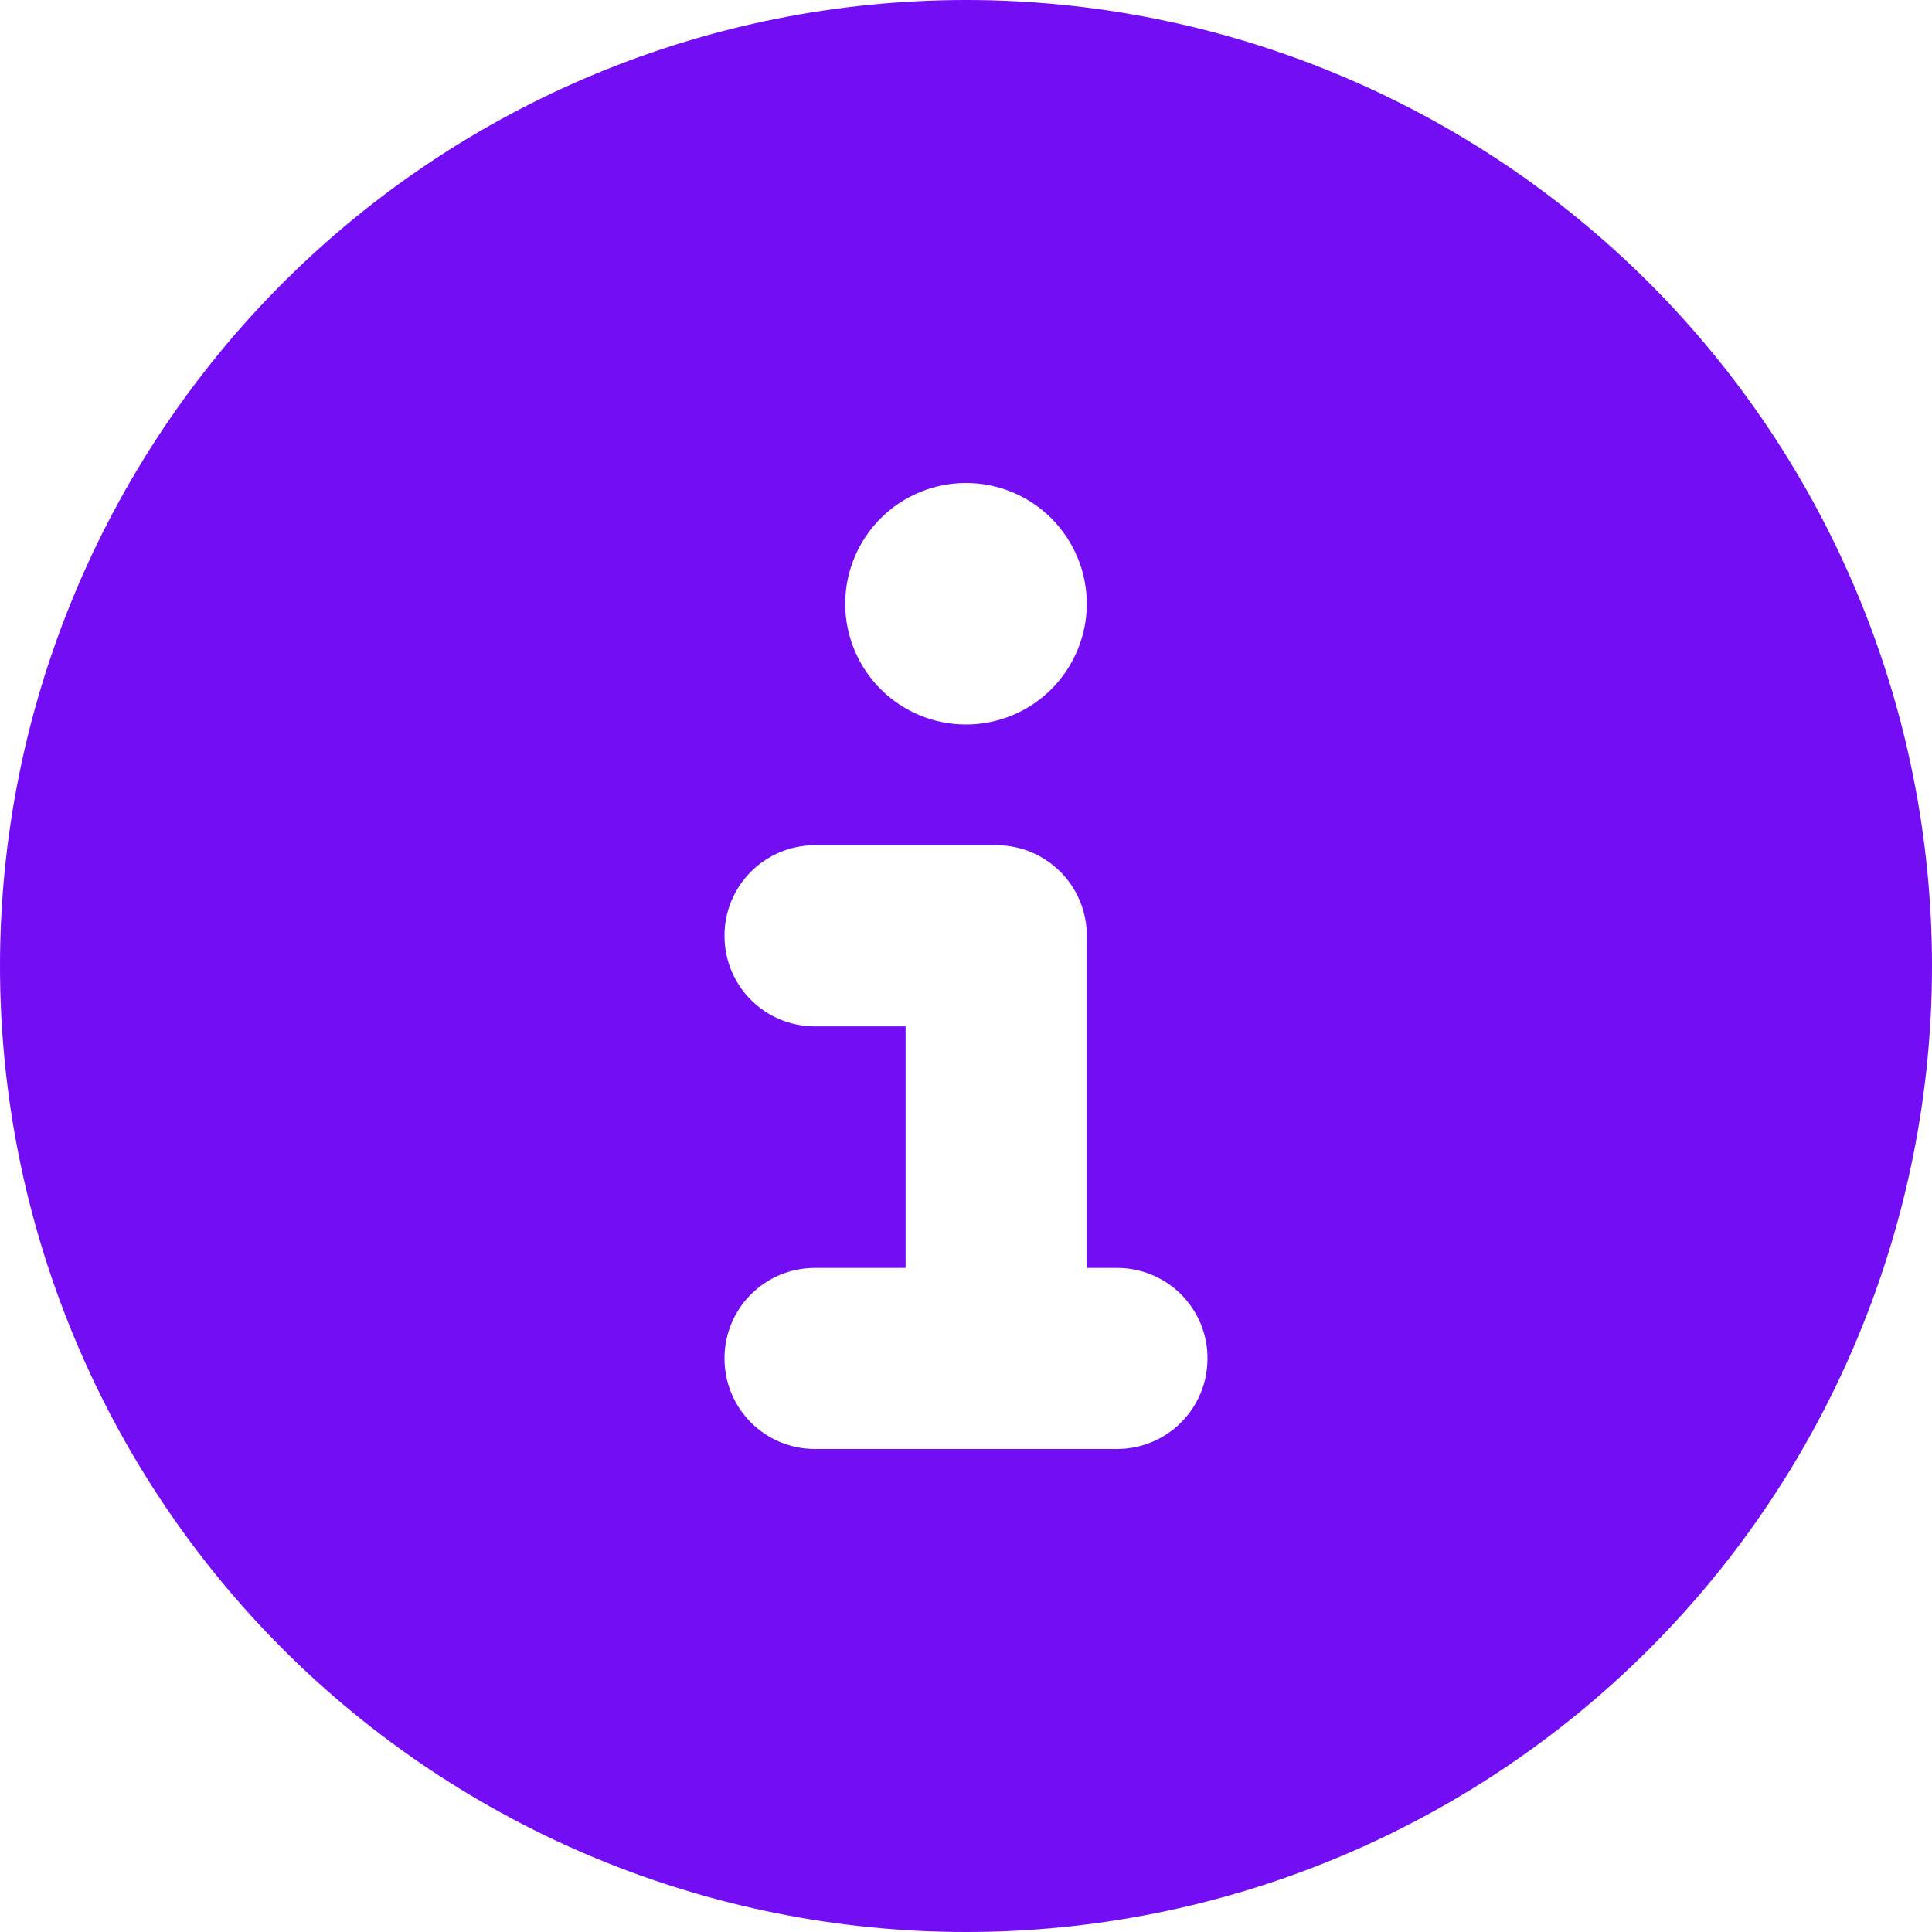
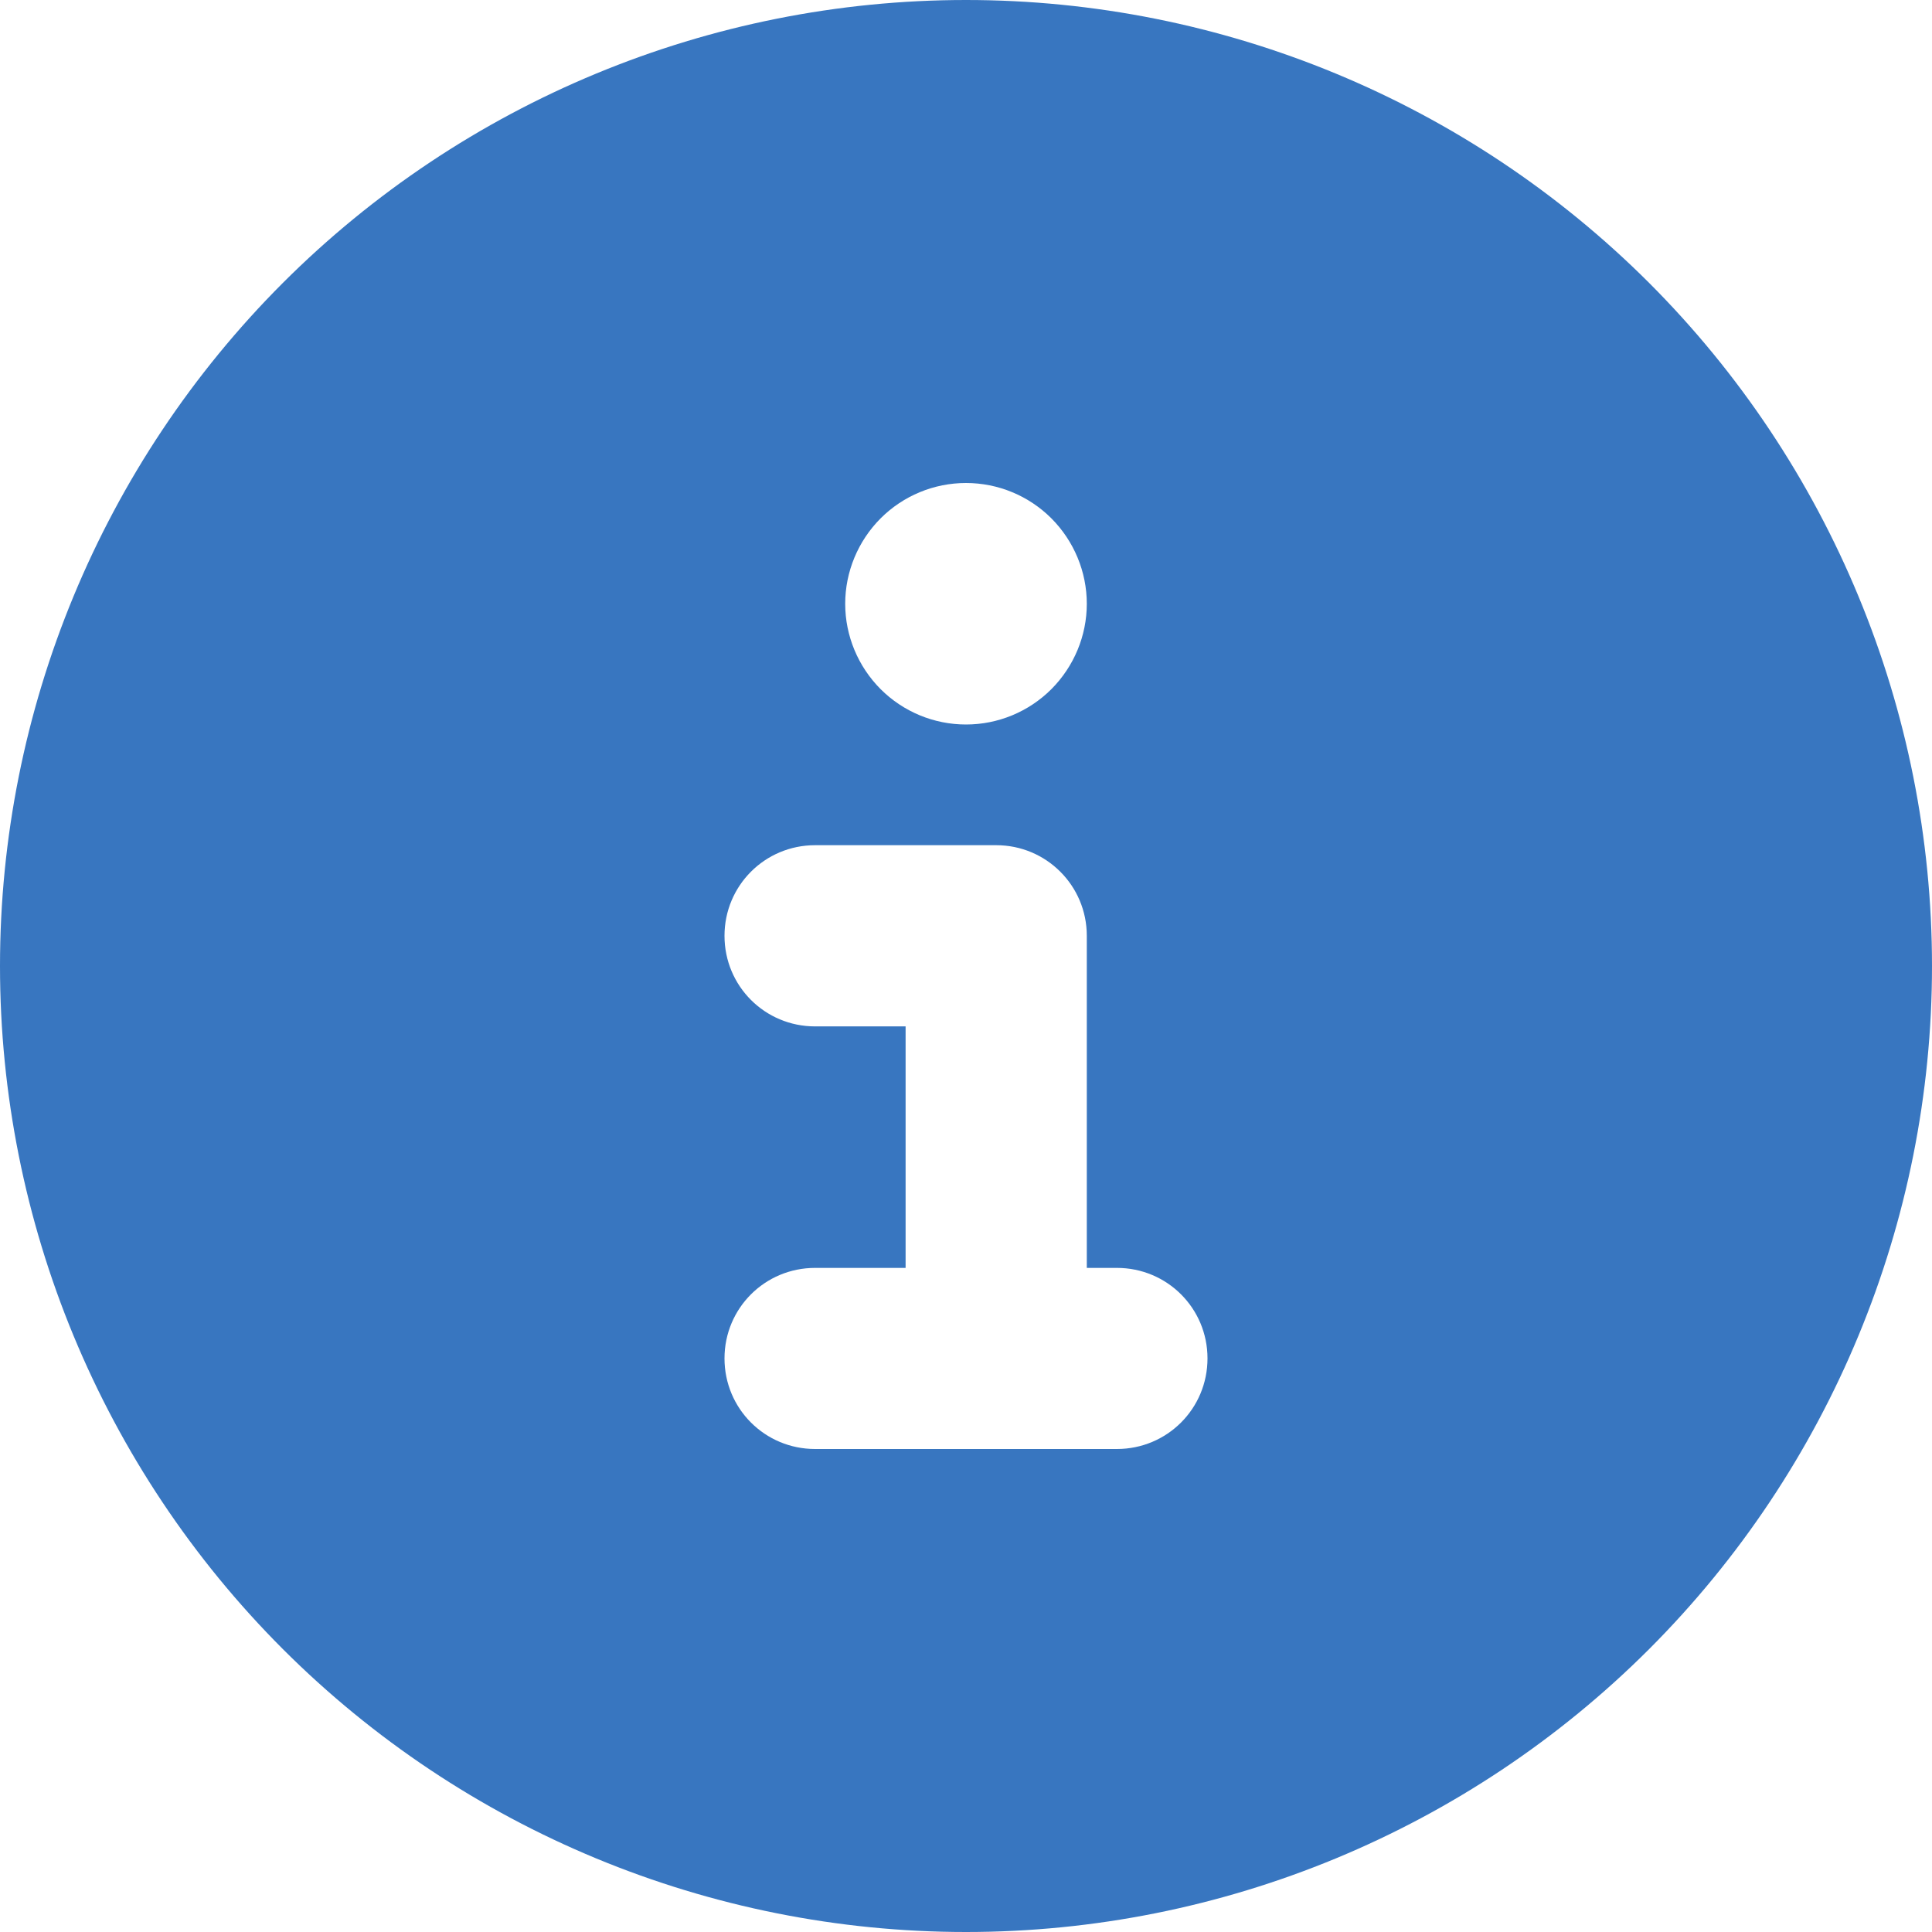
<svg xmlns="http://www.w3.org/2000/svg" width="19" height="19" viewBox="0 0 19 19" fill="none">
-   <path d="M9.5 19C12.02 19 14.436 17.999 16.218 16.218C17.999 14.436 19 12.02 19 9.5C19 6.98 17.999 4.564 16.218 2.782C14.436 1.001 12.02 0 9.5 0C6.98 0 4.564 1.001 2.782 2.782C1.001 4.564 0 6.98 0 9.5C0 12.02 1.001 14.436 2.782 16.218C4.564 17.999 6.98 19 9.5 19ZM8.016 12.469H8.906V10.094H8.016C7.522 10.094 7.125 9.697 7.125 9.203C7.125 8.71 7.522 8.312 8.016 8.312H9.797C10.29 8.312 10.688 8.71 10.688 9.203V12.469H10.984C11.478 12.469 11.875 12.866 11.875 13.359C11.875 13.853 11.478 14.25 10.984 14.25H8.016C7.522 14.25 7.125 13.853 7.125 13.359C7.125 12.866 7.522 12.469 8.016 12.469ZM9.5 4.75C9.815 4.75 10.117 4.875 10.34 5.098C10.562 5.321 10.688 5.623 10.688 5.938C10.688 6.252 10.562 6.554 10.34 6.777C10.117 7 9.815 7.125 9.5 7.125C9.185 7.125 8.883 7 8.66 6.777C8.438 6.554 8.312 6.252 8.312 5.938C8.312 5.623 8.438 5.321 8.66 5.098C8.883 4.875 9.185 4.75 9.5 4.75Z" fill="#730EF4" />
+   <path d="M9.5 19C12.02 19 14.436 17.999 16.218 16.218C17.999 14.436 19 12.02 19 9.5C19 6.98 17.999 4.564 16.218 2.782C14.436 1.001 12.02 0 9.5 0C6.98 0 4.564 1.001 2.782 2.782C1.001 4.564 0 6.98 0 9.5C0 12.02 1.001 14.436 2.782 16.218C4.564 17.999 6.98 19 9.5 19ZM8.016 12.469H8.906V10.094H8.016C7.522 10.094 7.125 9.697 7.125 9.203C7.125 8.71 7.522 8.312 8.016 8.312H9.797C10.29 8.312 10.688 8.71 10.688 9.203V12.469H10.984C11.478 12.469 11.875 12.866 11.875 13.359C11.875 13.853 11.478 14.25 10.984 14.25H8.016C7.522 14.25 7.125 13.853 7.125 13.359C7.125 12.866 7.522 12.469 8.016 12.469ZM9.5 4.75C9.815 4.75 10.117 4.875 10.34 5.098C10.562 5.321 10.688 5.623 10.688 5.938C10.688 6.252 10.562 6.554 10.34 6.777C10.117 7 9.815 7.125 9.5 7.125C9.185 7.125 8.883 7 8.66 6.777C8.438 6.554 8.312 6.252 8.312 5.938C8.312 5.623 8.438 5.321 8.66 5.098C8.883 4.875 9.185 4.75 9.5 4.75Z" fill="#3876c0" />
</svg>
